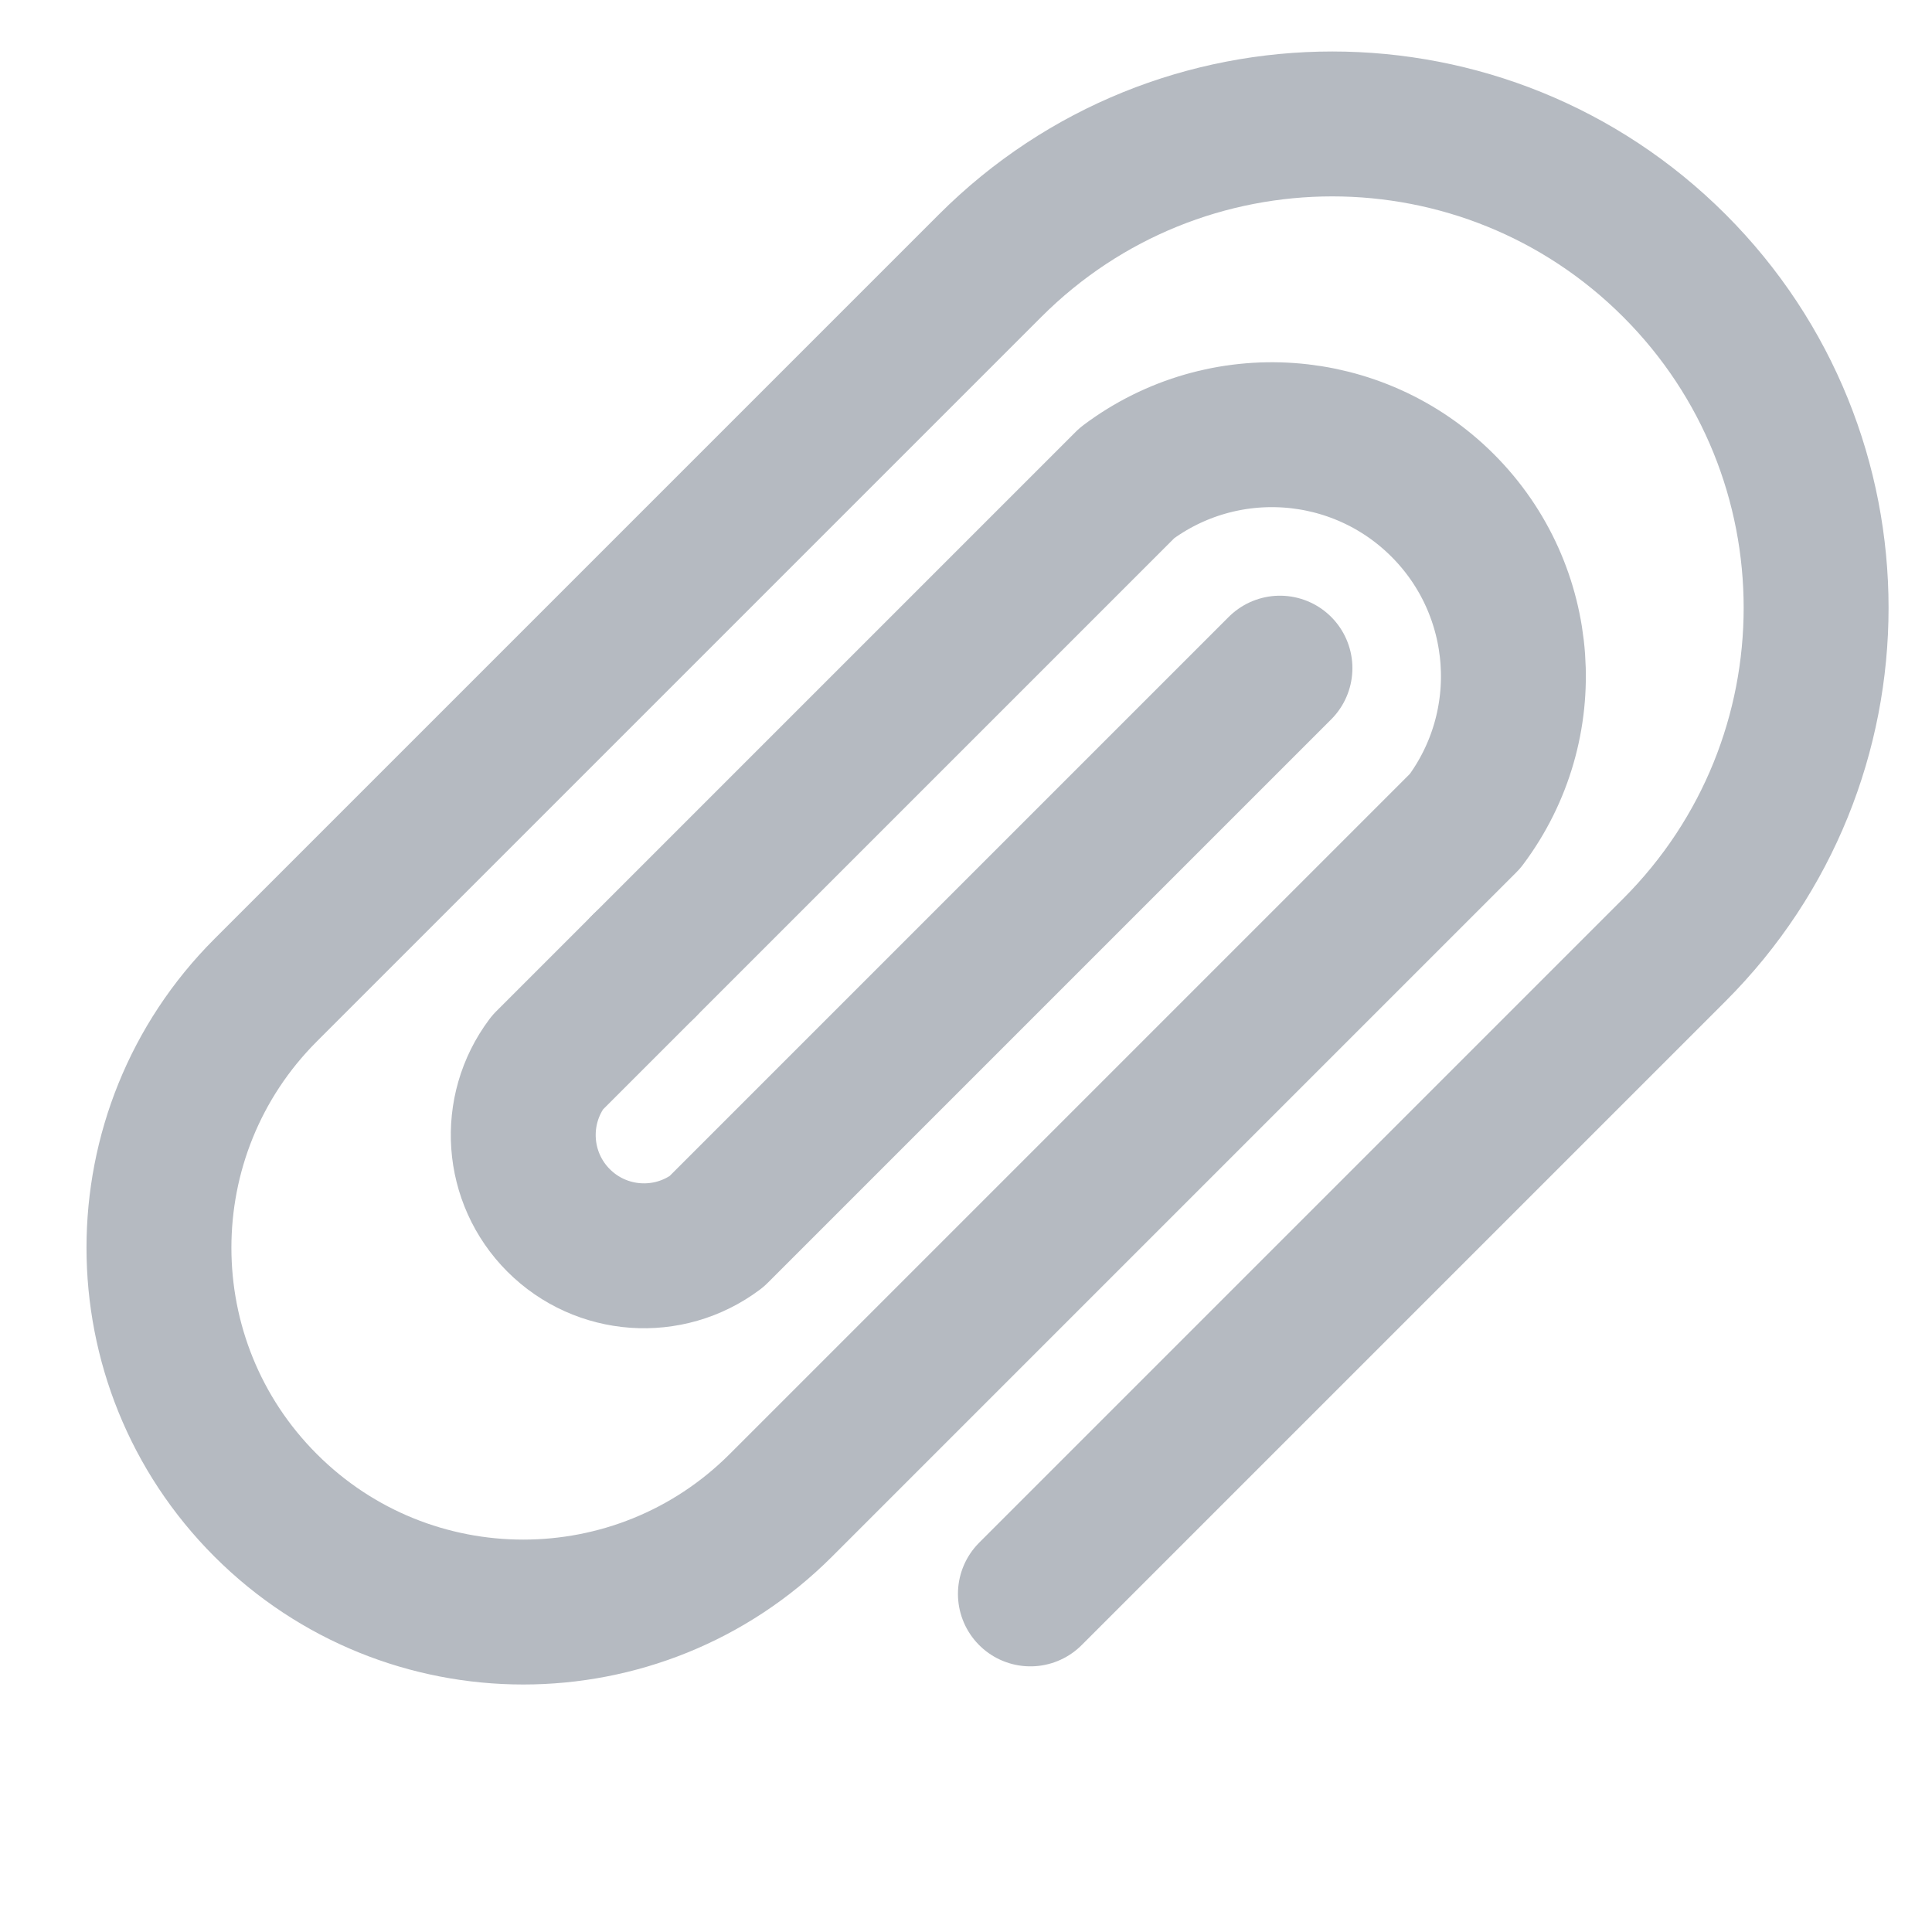
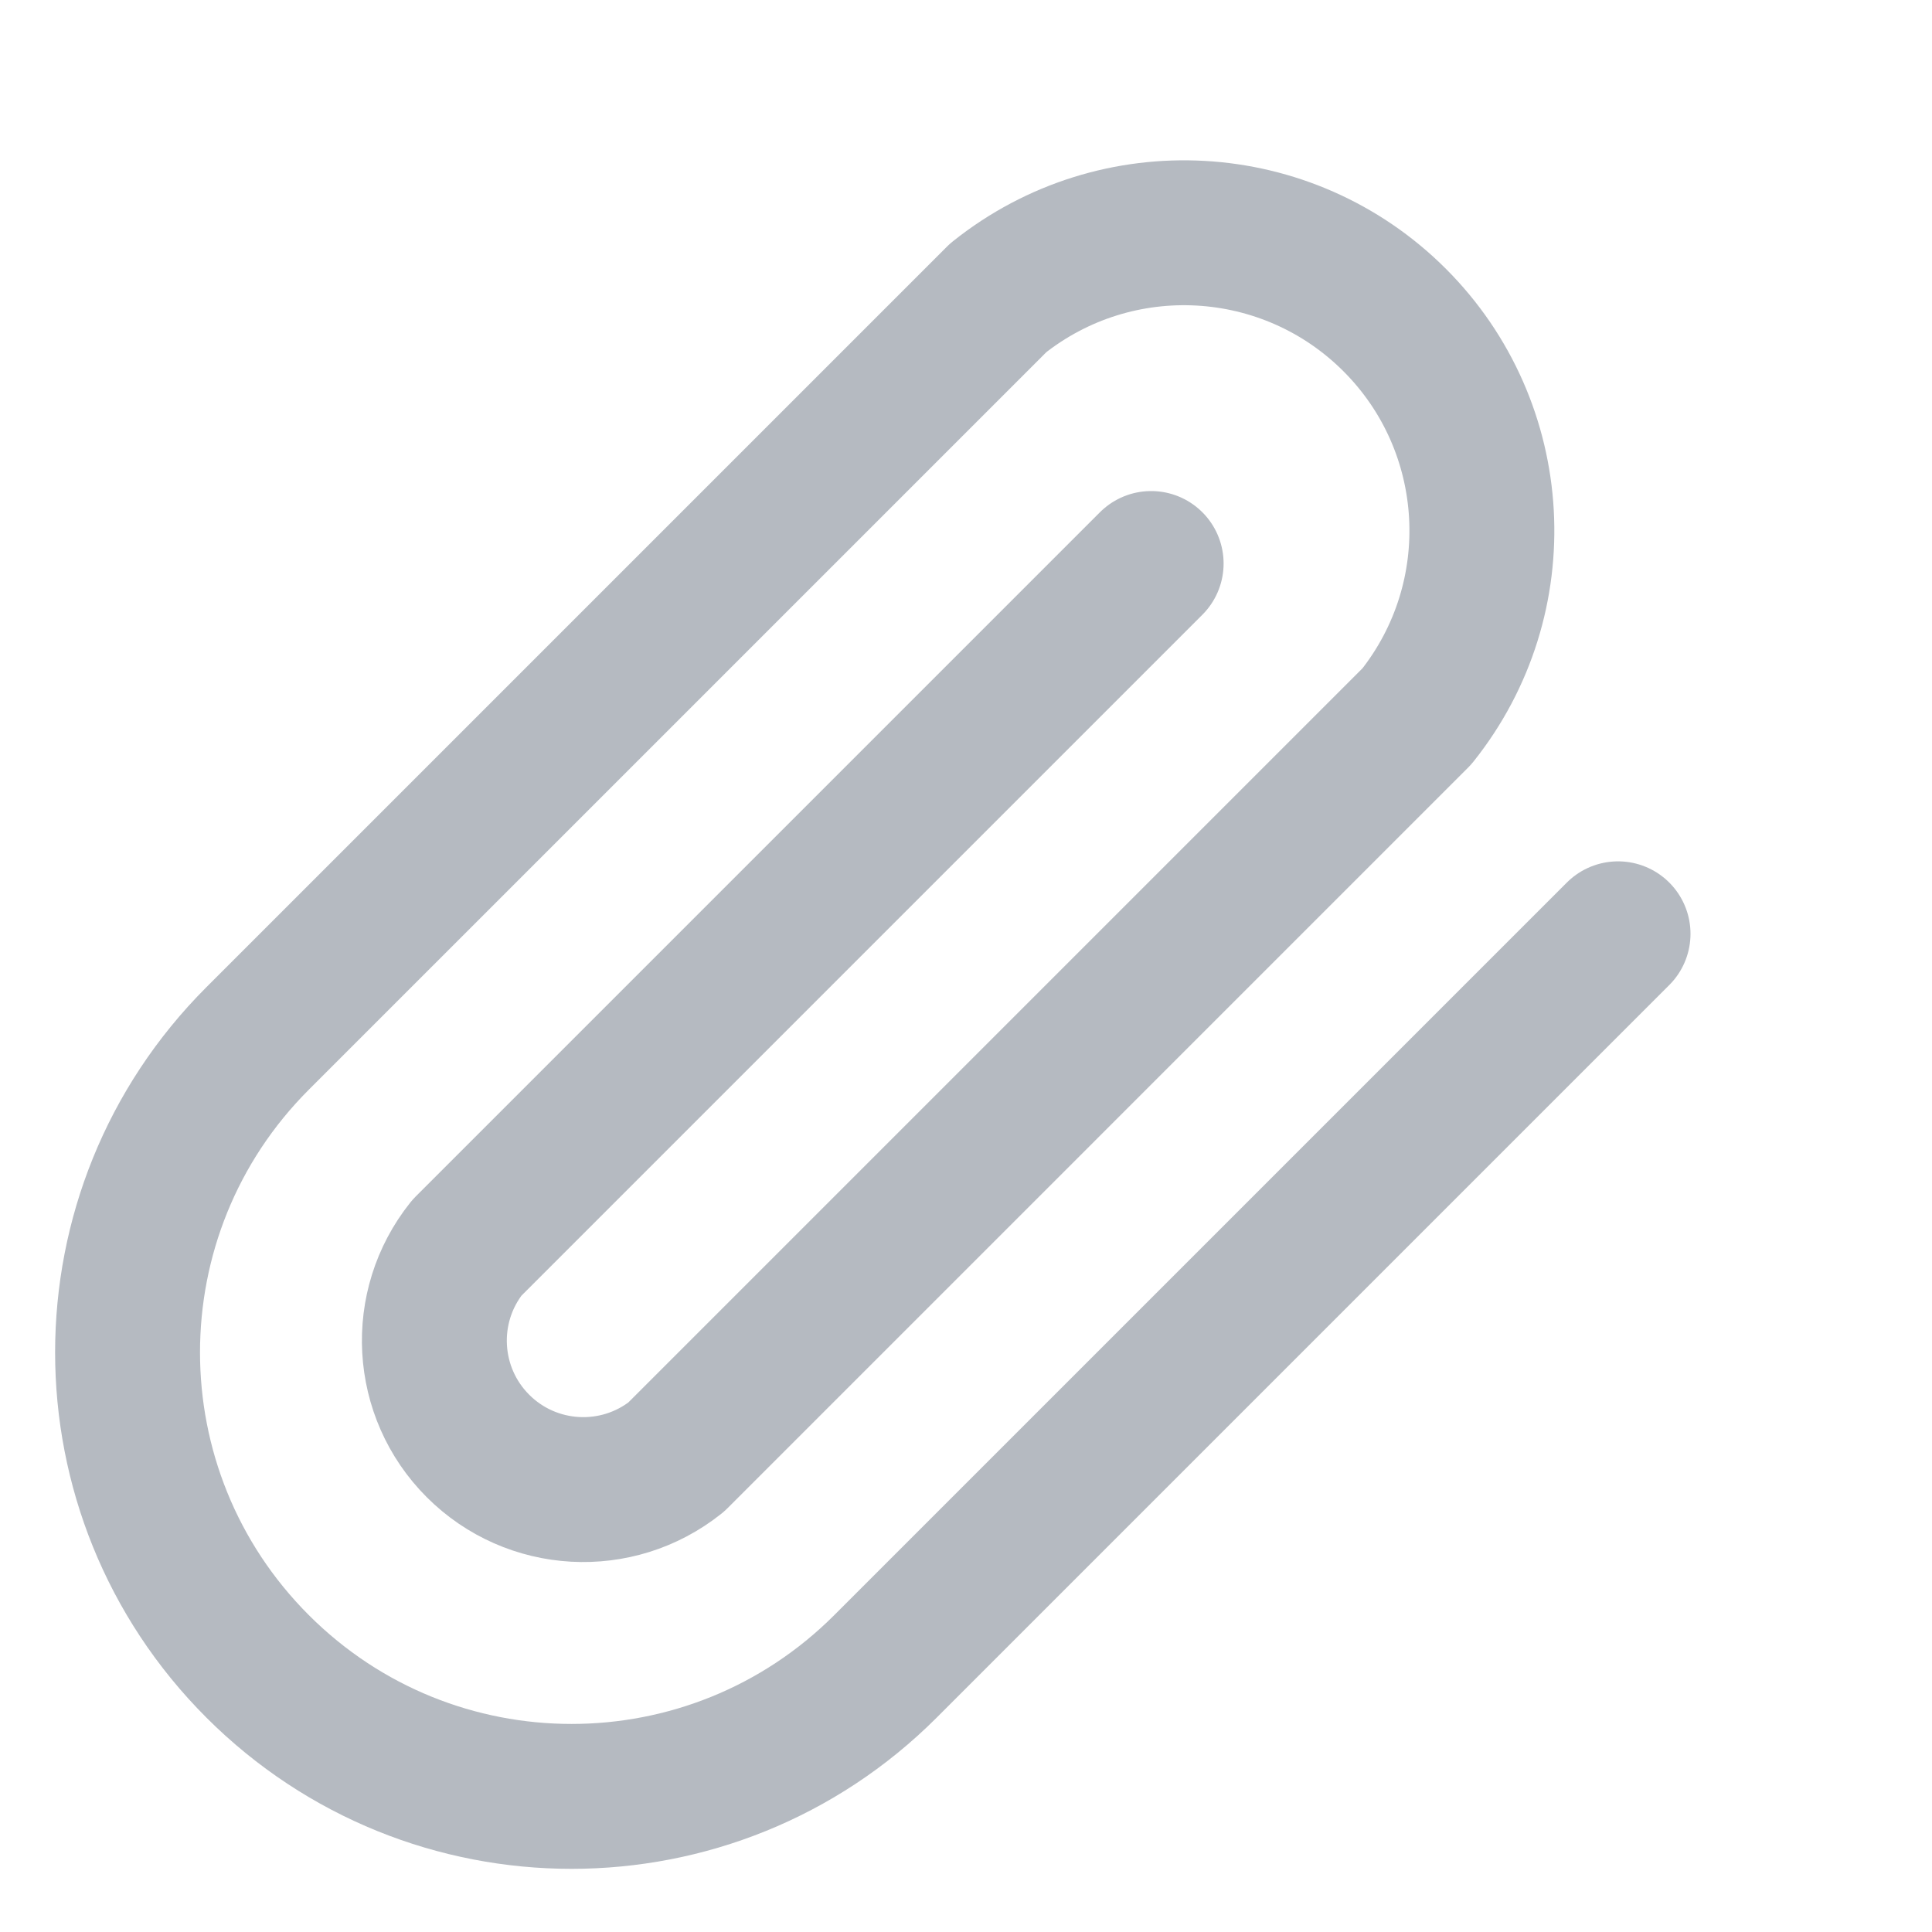
- <svg xmlns="http://www.w3.org/2000/svg" width="24" height="24" viewBox="0 0 24 24" fill="none" stroke="#B5BAC1" stroke-width="1.8" stroke-linecap="round" stroke-linejoin="round">
-   <path d="m8 12 6-6a3 3 0 0 1 4.2 4.2l-8.5 8.5a4.5 4.5 0 0 1-6.4-6.4l9-9a6 6 0 0 1 8.5 8.5l-8 8" />
-   <path d="m8 12-1.2 1.2a1.5 1.5 0 0 0 2.1 2.1l7-7" />
+ <svg xmlns="http://www.w3.org/2000/svg" viewBox="0 0 24 24">
+   <path d="M20.1 11.6 11 20.7a5.5 5.5 0 0 1-7.8-7.8l9.2-9.2a3.7 3.7 0 0 1 5.2 5.2l-9.2 9.2a1.85 1.85 0 0 1-2.6-2.6l8.5-8.5" fill="none" stroke="#B5BAC1" stroke-width="1.8" stroke-linecap="round" stroke-linejoin="round" />
</svg>
